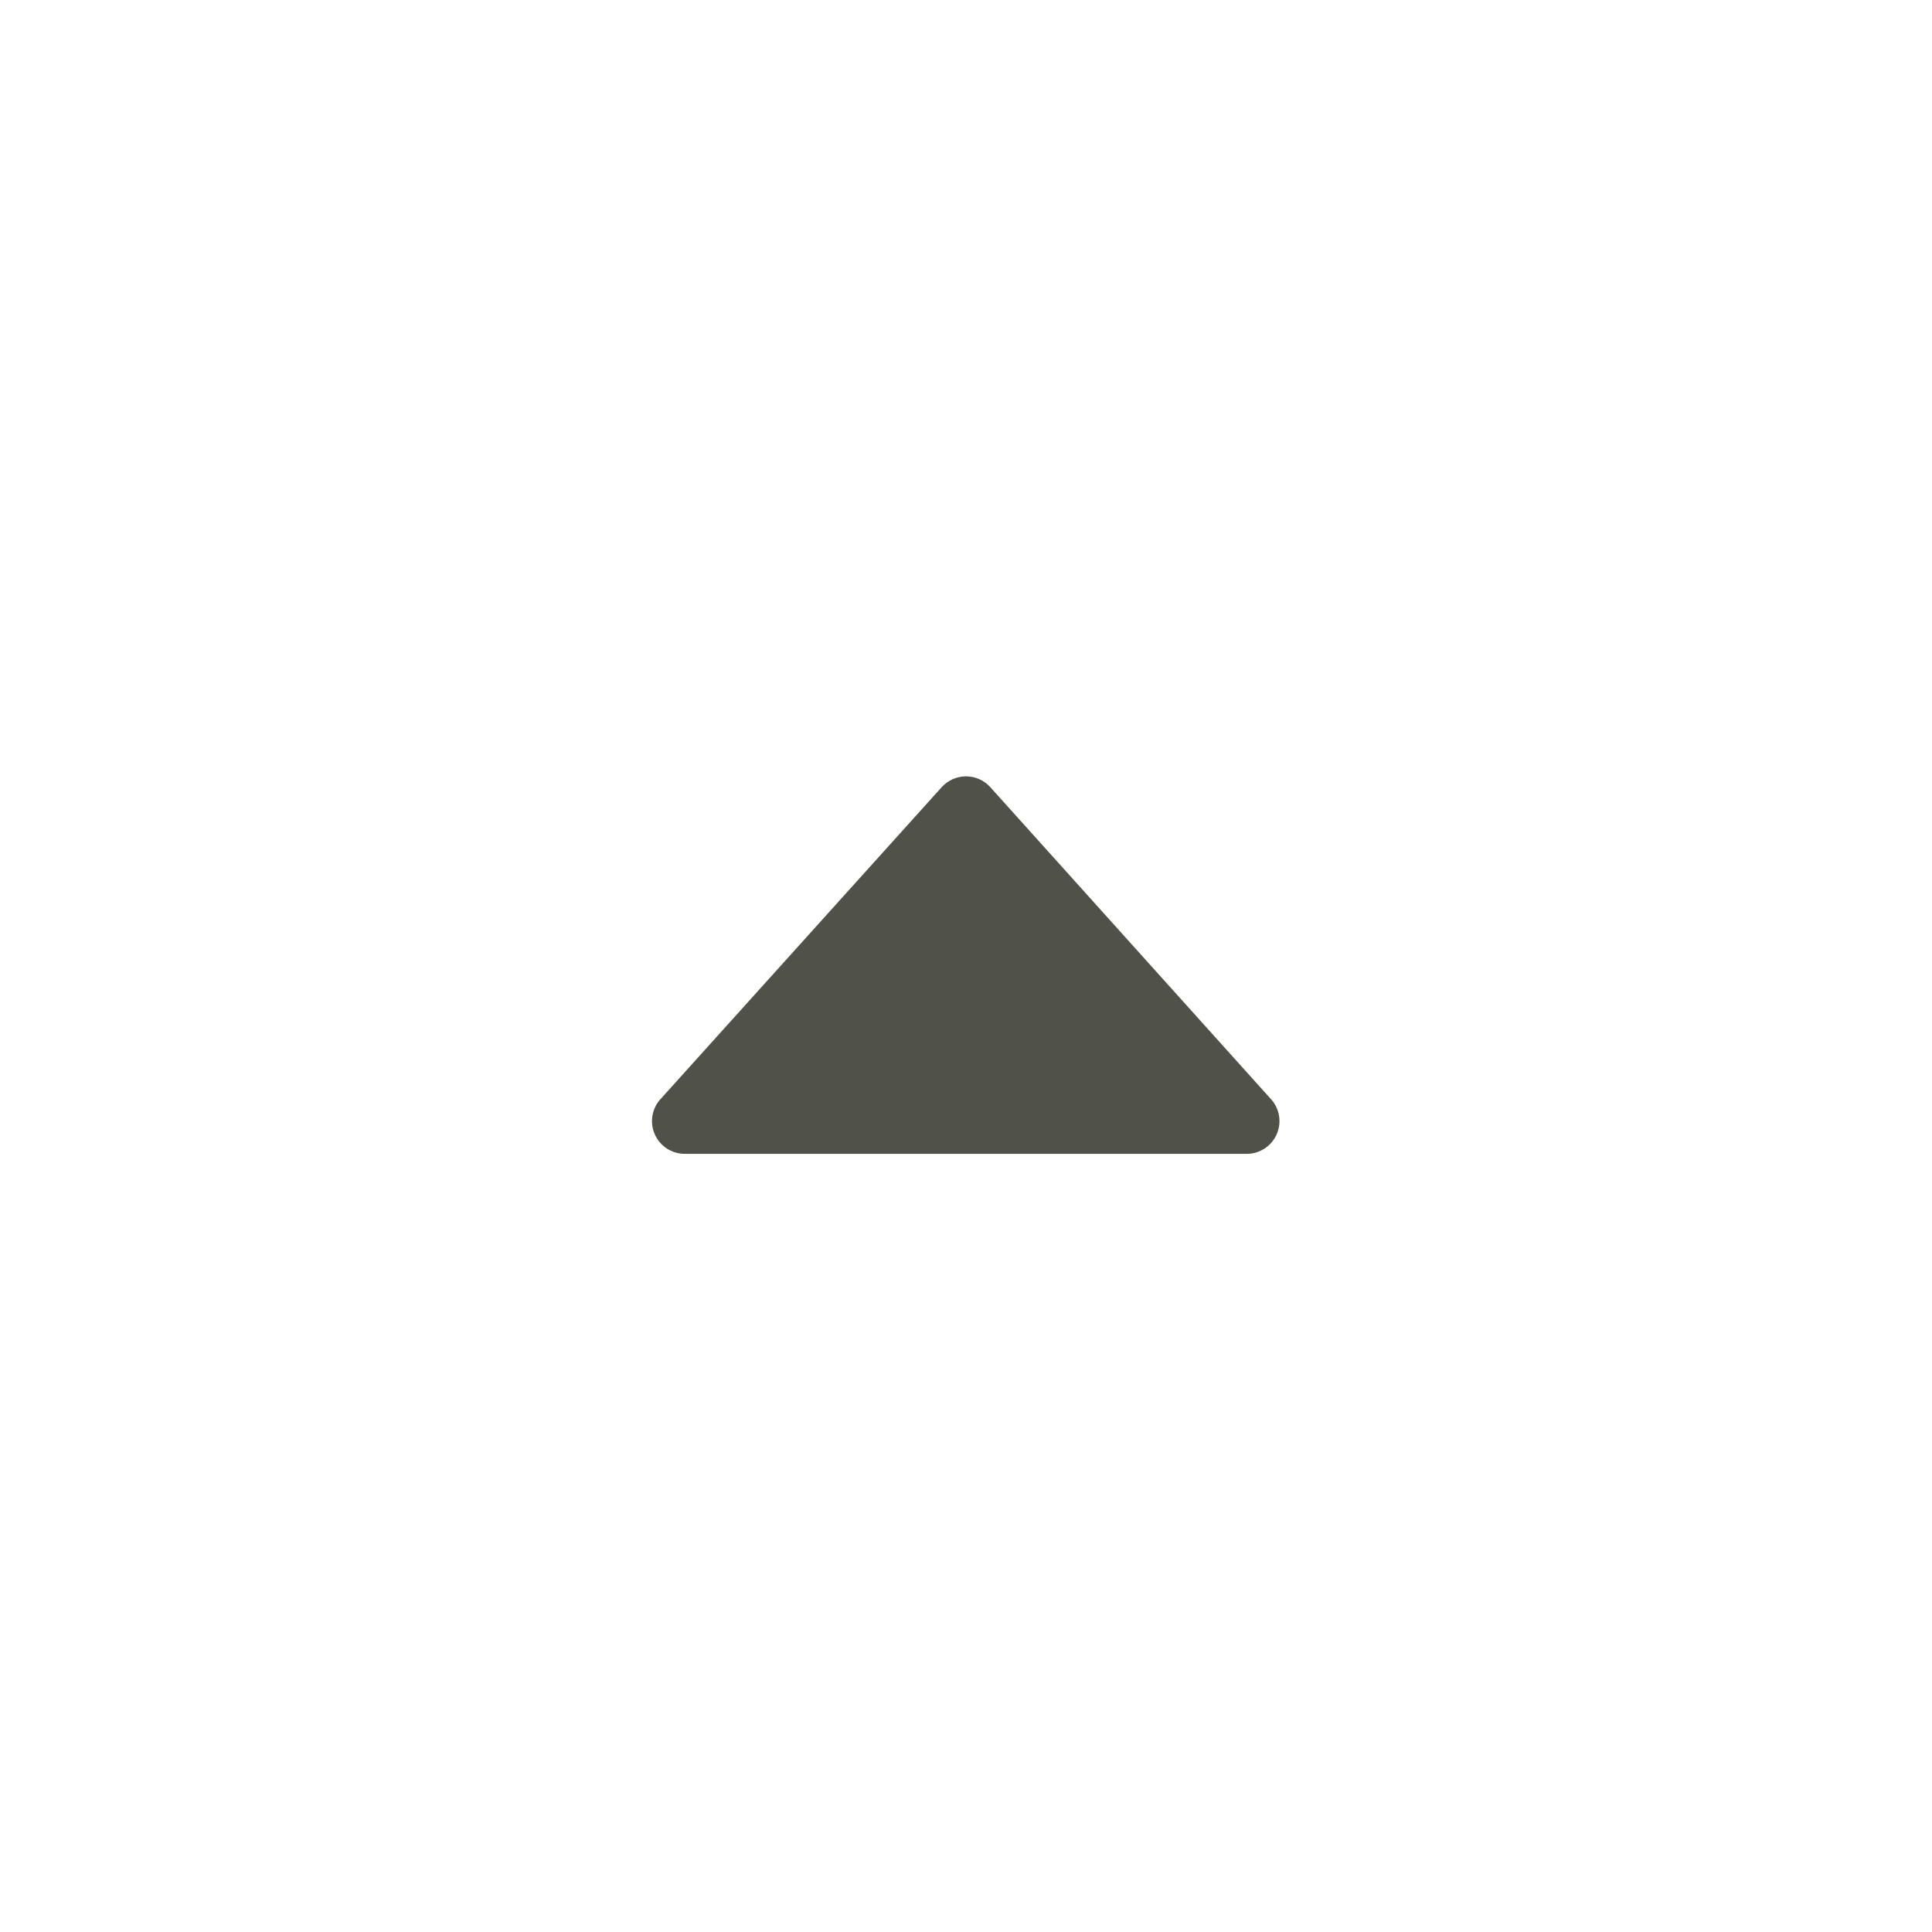
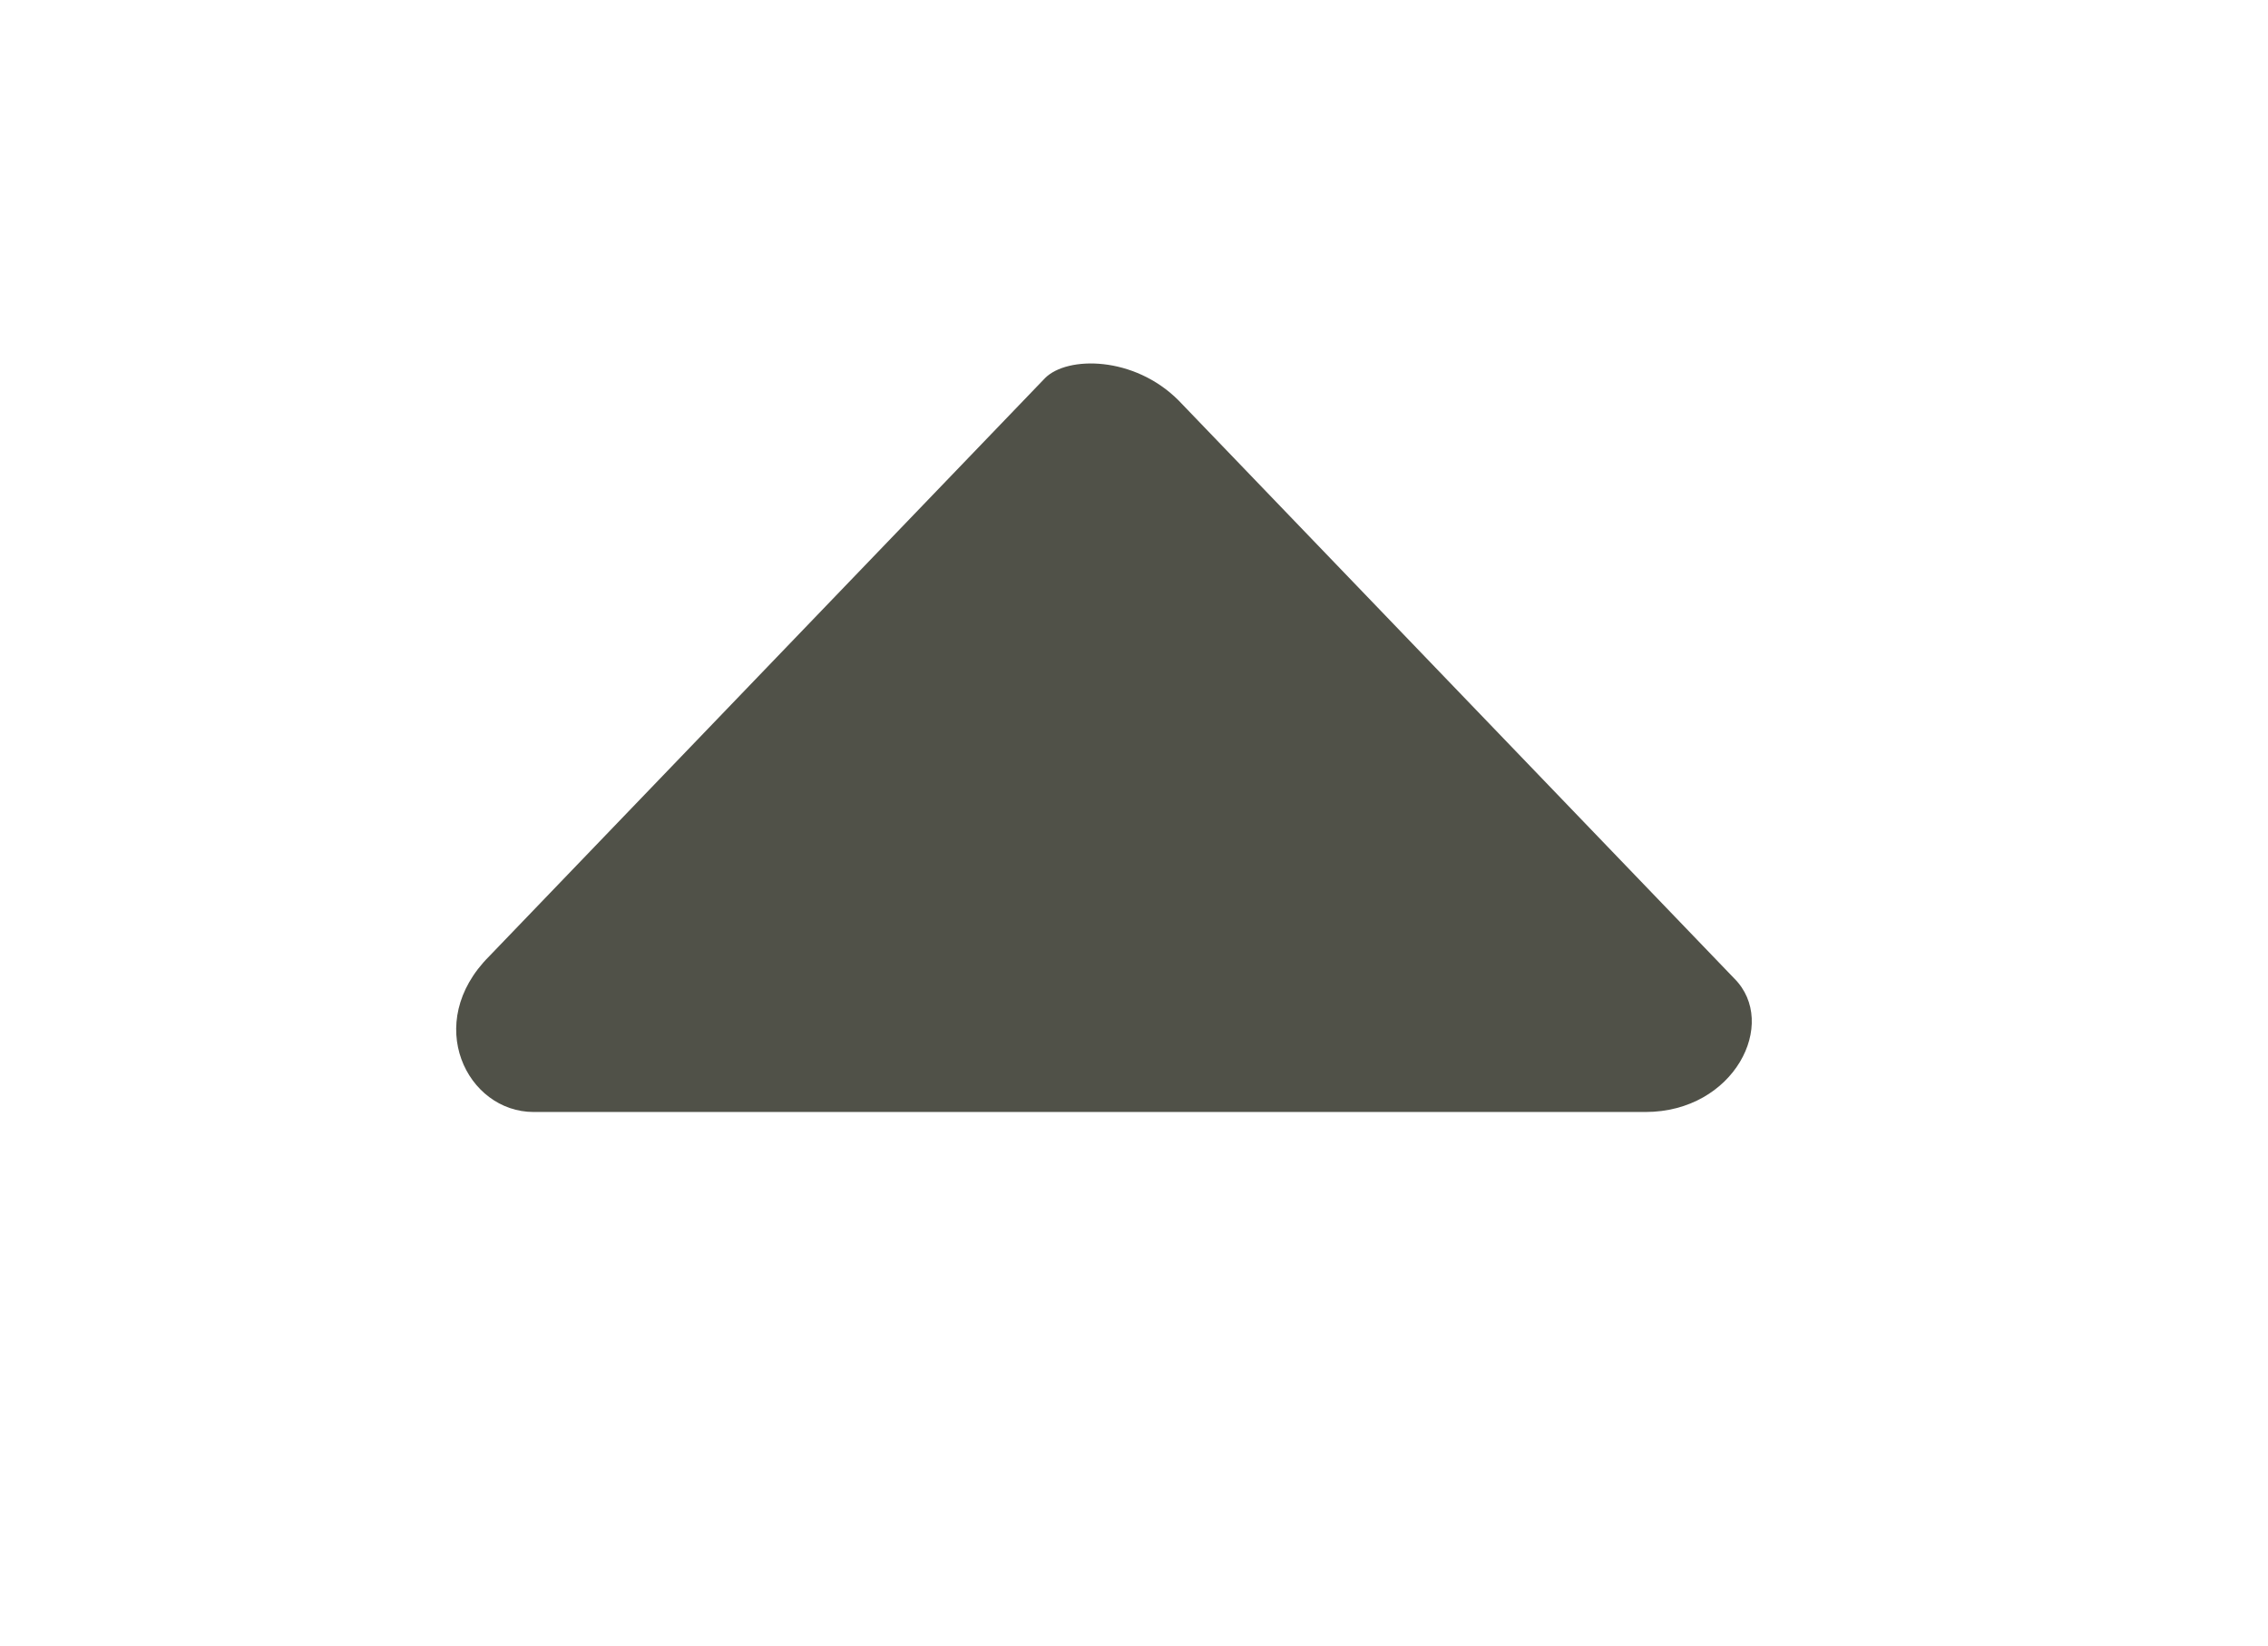
- <svg xmlns="http://www.w3.org/2000/svg" id="Layer_1" data-name="Layer 1" viewBox="0 0 72 72">
-   <path d="M36.91,29.34,47.4,41a1.22,1.22,0,0,1-.91,2h-21a1.22,1.22,0,0,1-.91-2L35.09,29.34A1.22,1.22,0,0,1,36.91,29.34Z" fill="#505148" />
+ <svg xmlns="http://www.w3.org/2000/svg" version="1.1" id="Layer_1" x="0px" y="0px" viewBox="0 0 10.2 7.4" style="enable-background:new 0 0 10.2 7.4;" xml:space="preserve">
+   <style type="text/css">
+ 	.st0{fill:#505148;}
+ </style>
+   <path class="st0" d="M5.3,1.8l2.5,2.6C8,4.6,7.8,5,7.4,5h-5C2.1,5,1.9,4.6,2.2,4.3l2.5-2.6C4.8,1.6,5.1,1.6,5.3,1.8z" />
</svg>
